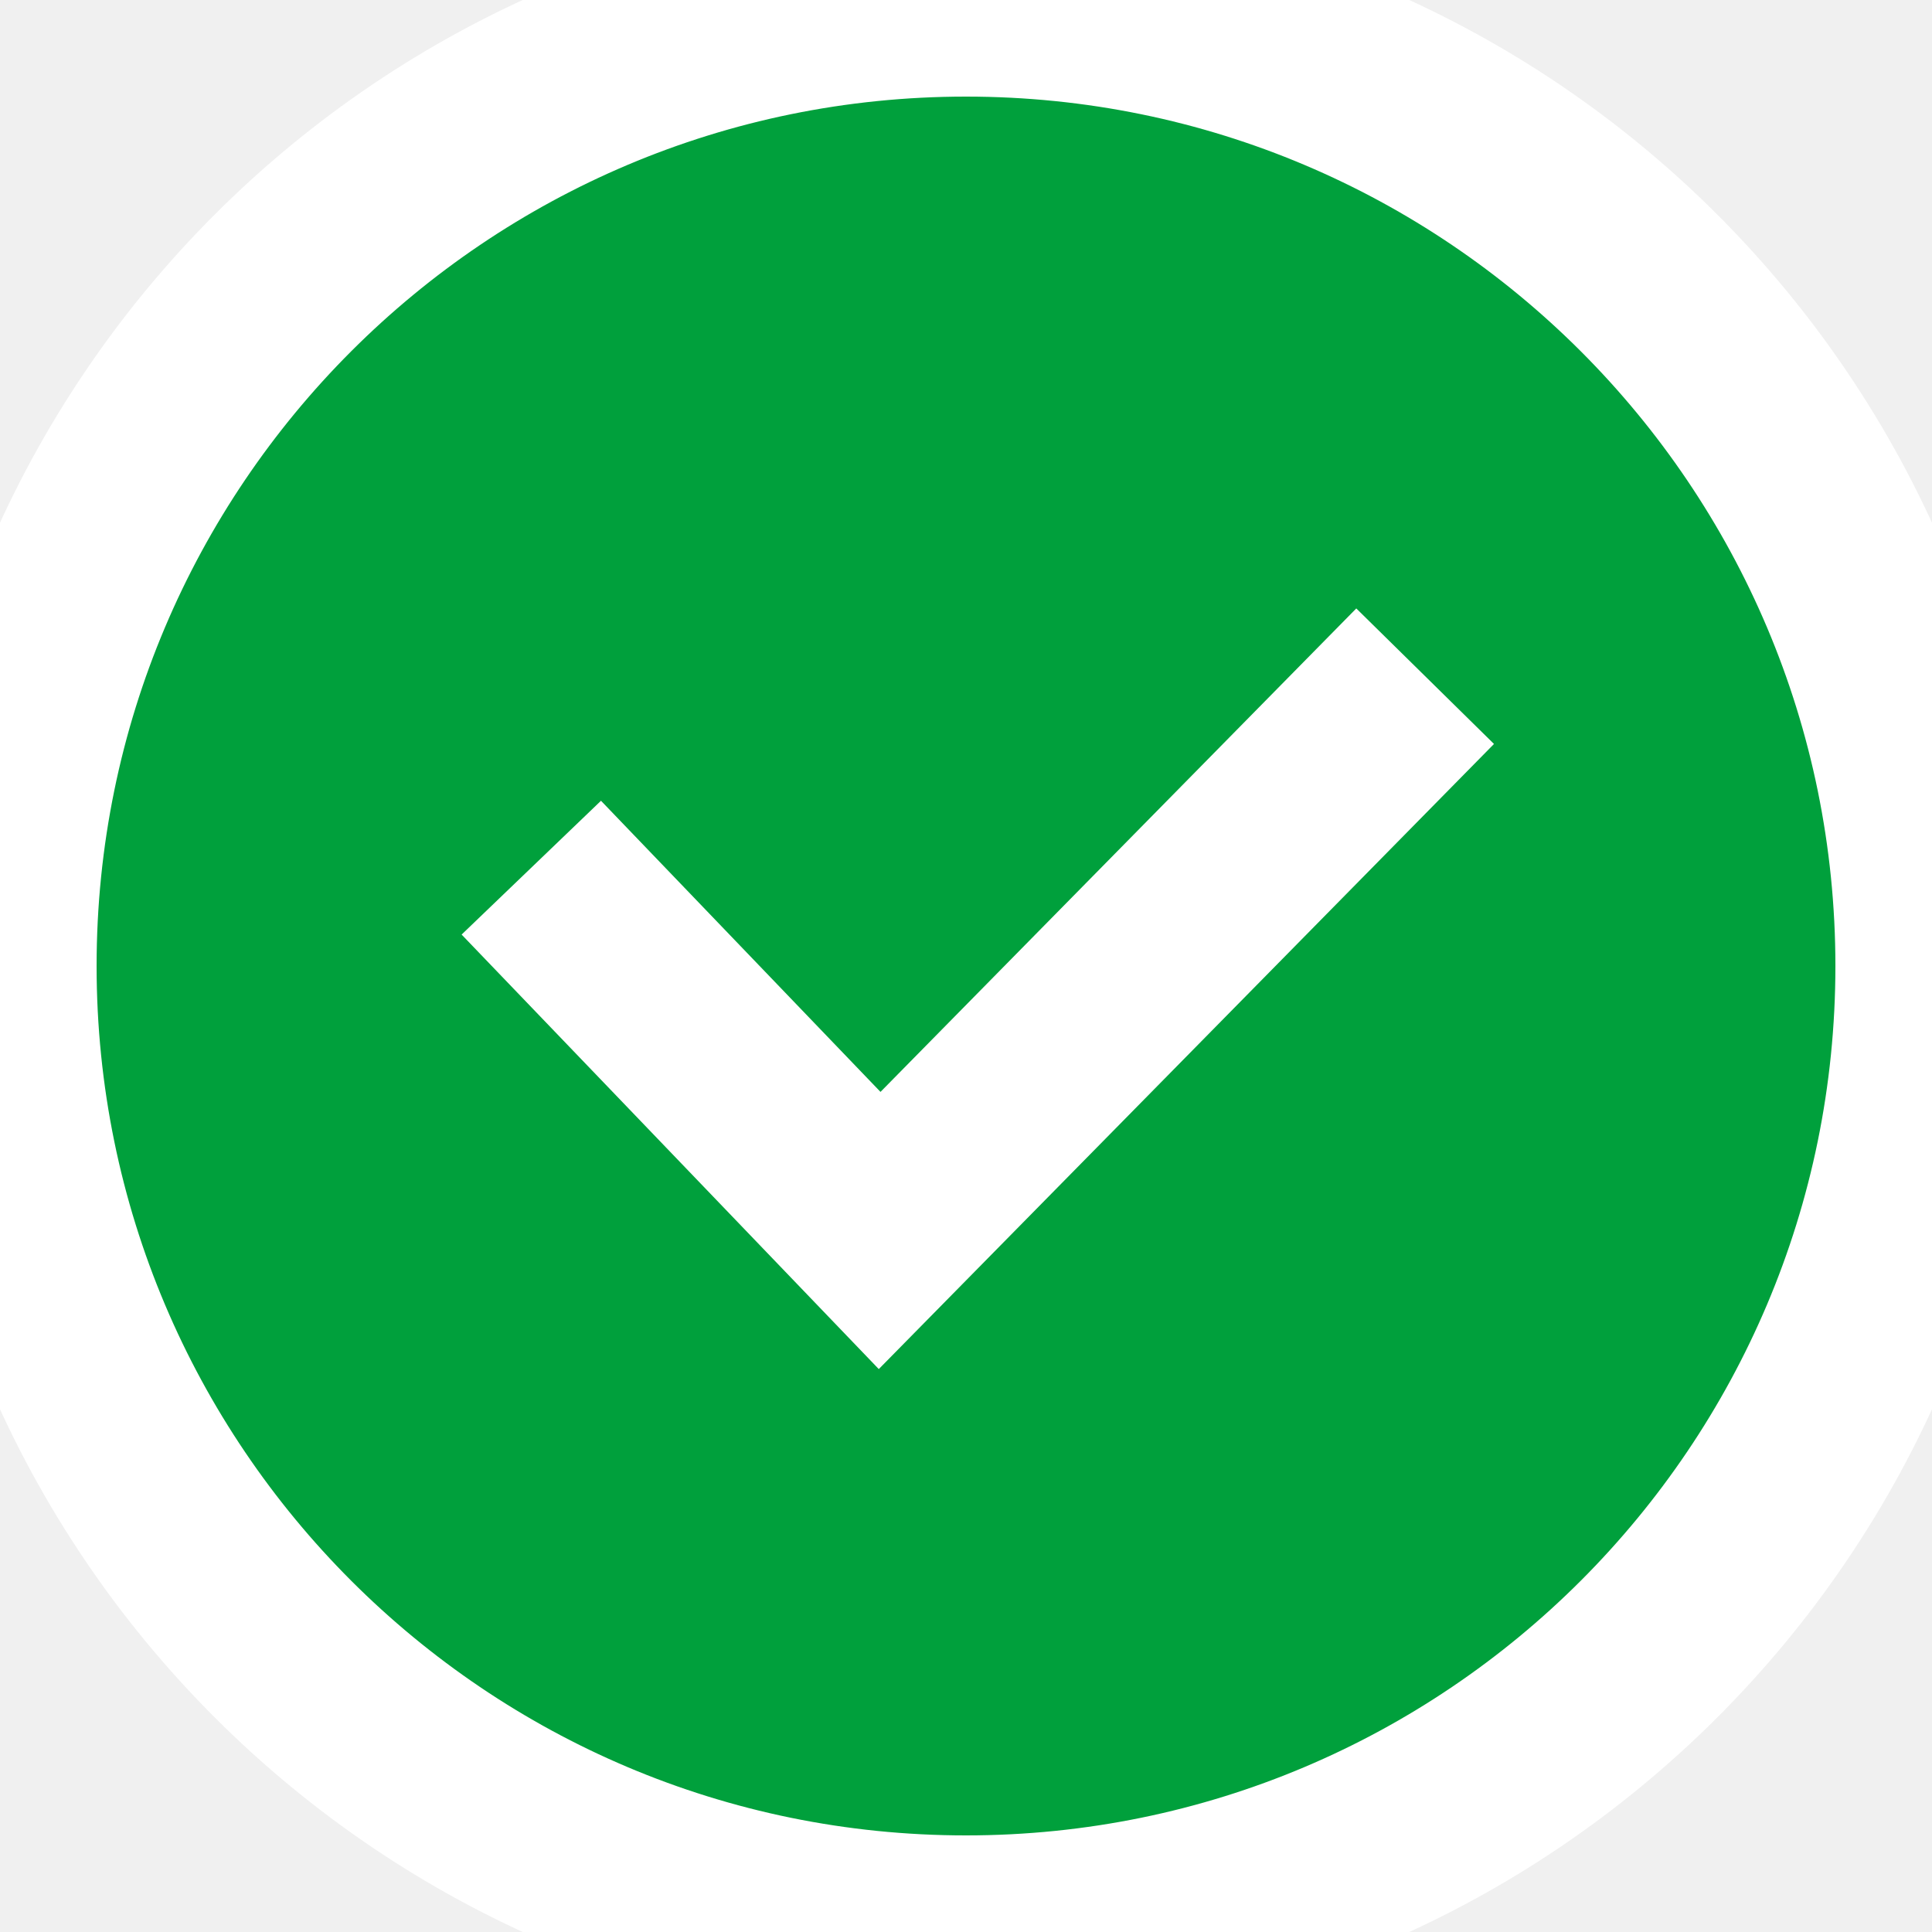
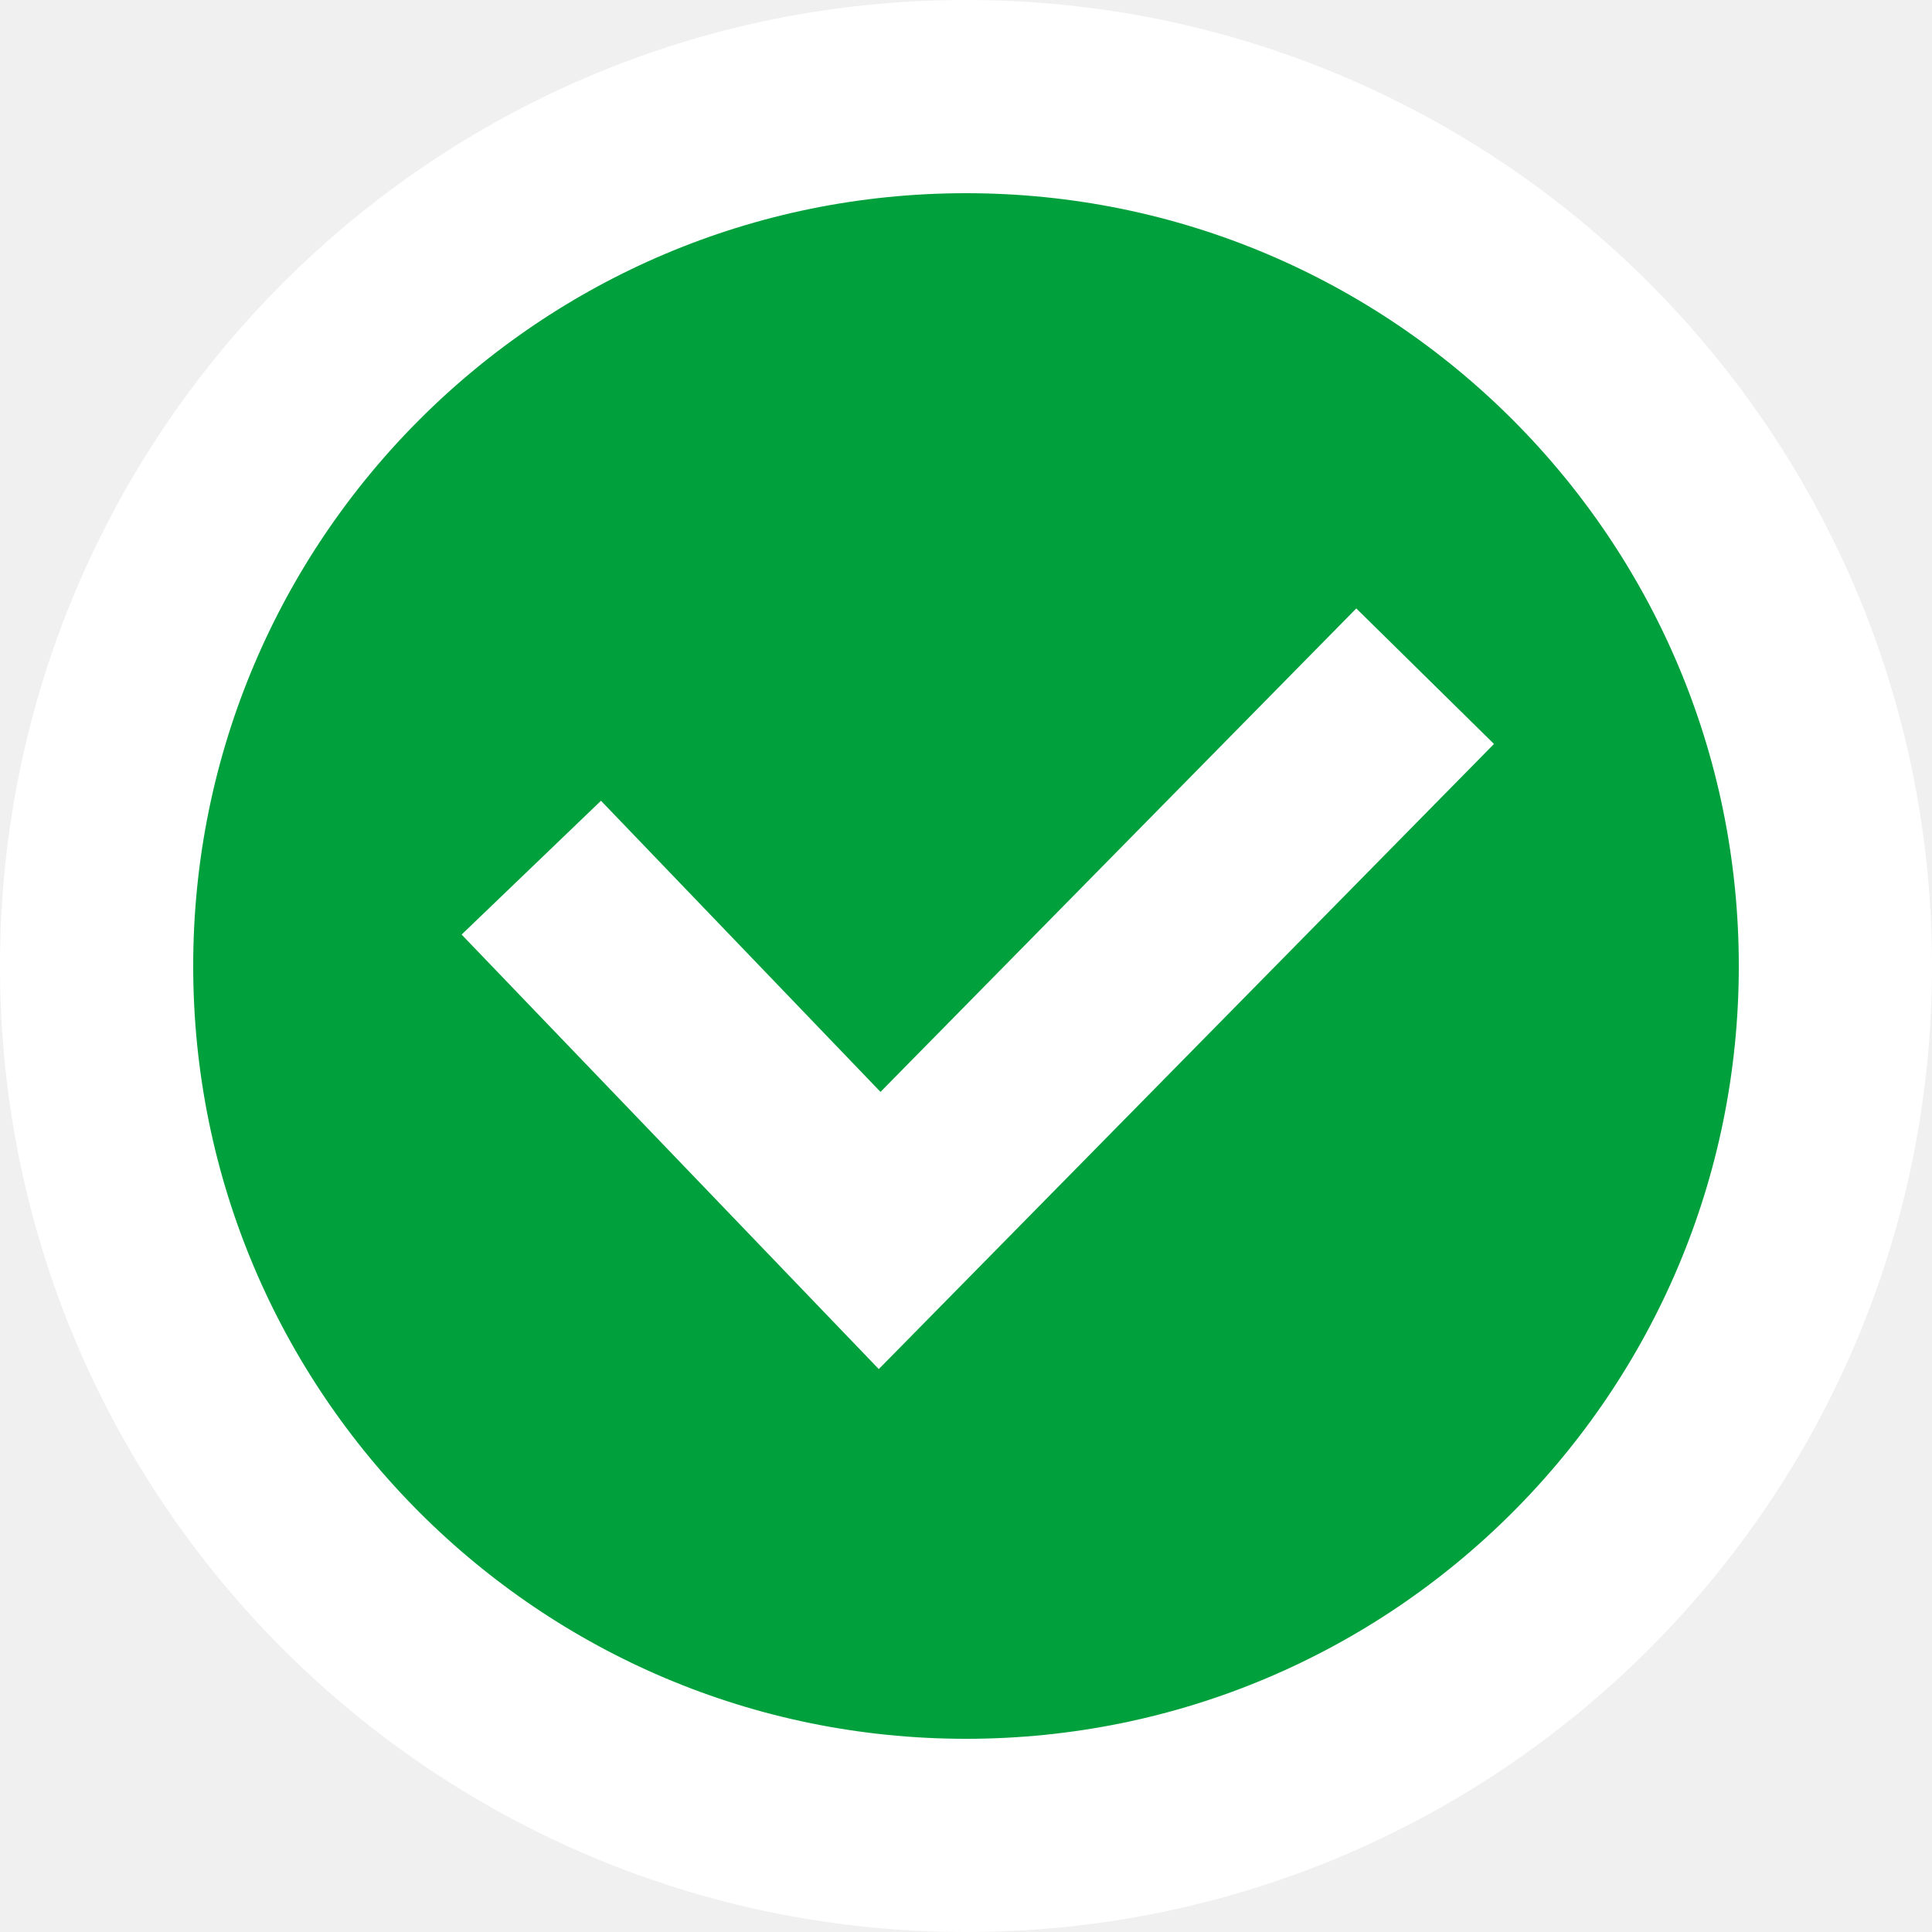
<svg xmlns="http://www.w3.org/2000/svg" width="20px" height="20px" viewBox="0 0 20 20" version="1.1">
-   <g id="icon/solved" stroke="none" stroke-width="1" fill="none" fill-rule="evenodd">
-     <circle id="Oval" stroke="#FFFFFF" stroke-width="2" fill="#00A03C" cx="10" cy="10" r="10" />
-     <polyline id="Path-2" stroke="#FFFFFF" stroke-width="2" points="5.5 8.982 9.106 12.738 14.753 7" />
+   <g id="SPECS" stroke="none" stroke-width="1" fill="none" fill-rule="evenodd">
+     <g id="meldingsformulier-iconen" transform="translate(-375, -180)" stroke="#FFFFFF" stroke-width="2">
+       <g id="Group" transform="translate(375, 180)">
+         <circle id="Oval" fill="#00A03C" cx="10" cy="10" r="9" />
+         <polyline id="Path-2" points="5.5 8.982 9.106 12.738 14.753 7" />
+       </g>
+     </g>
  </g>
</svg>
